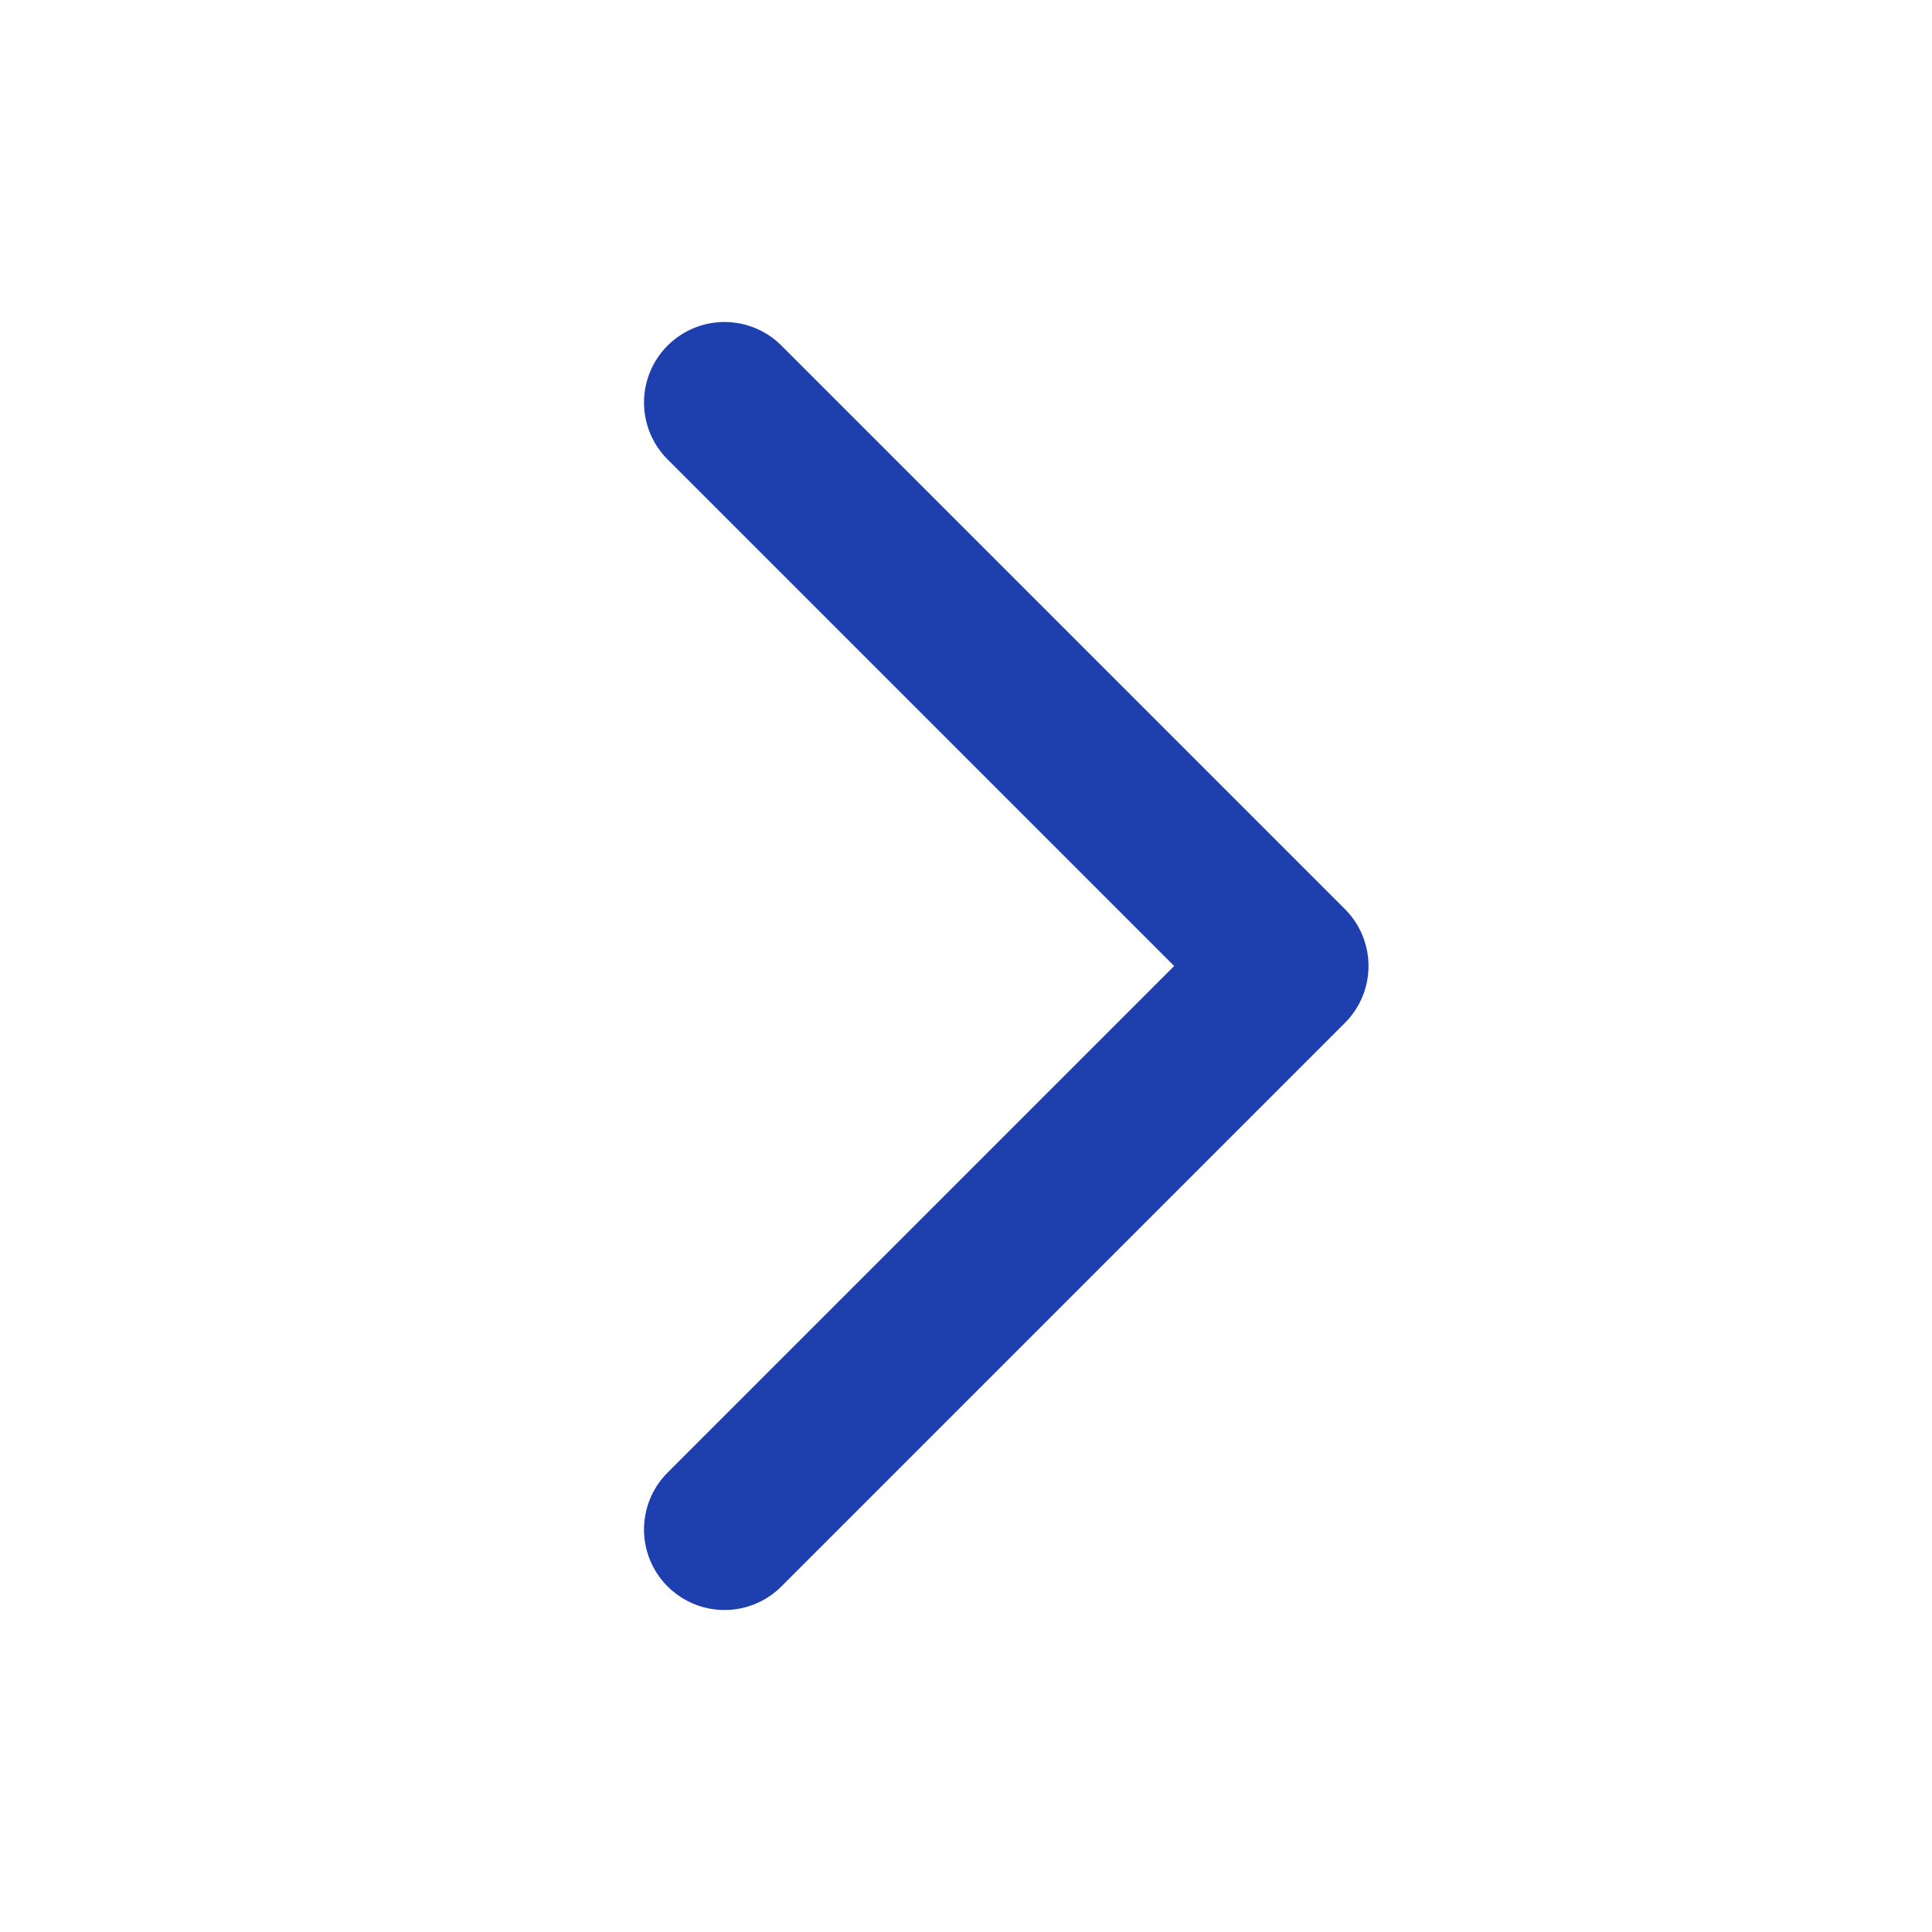
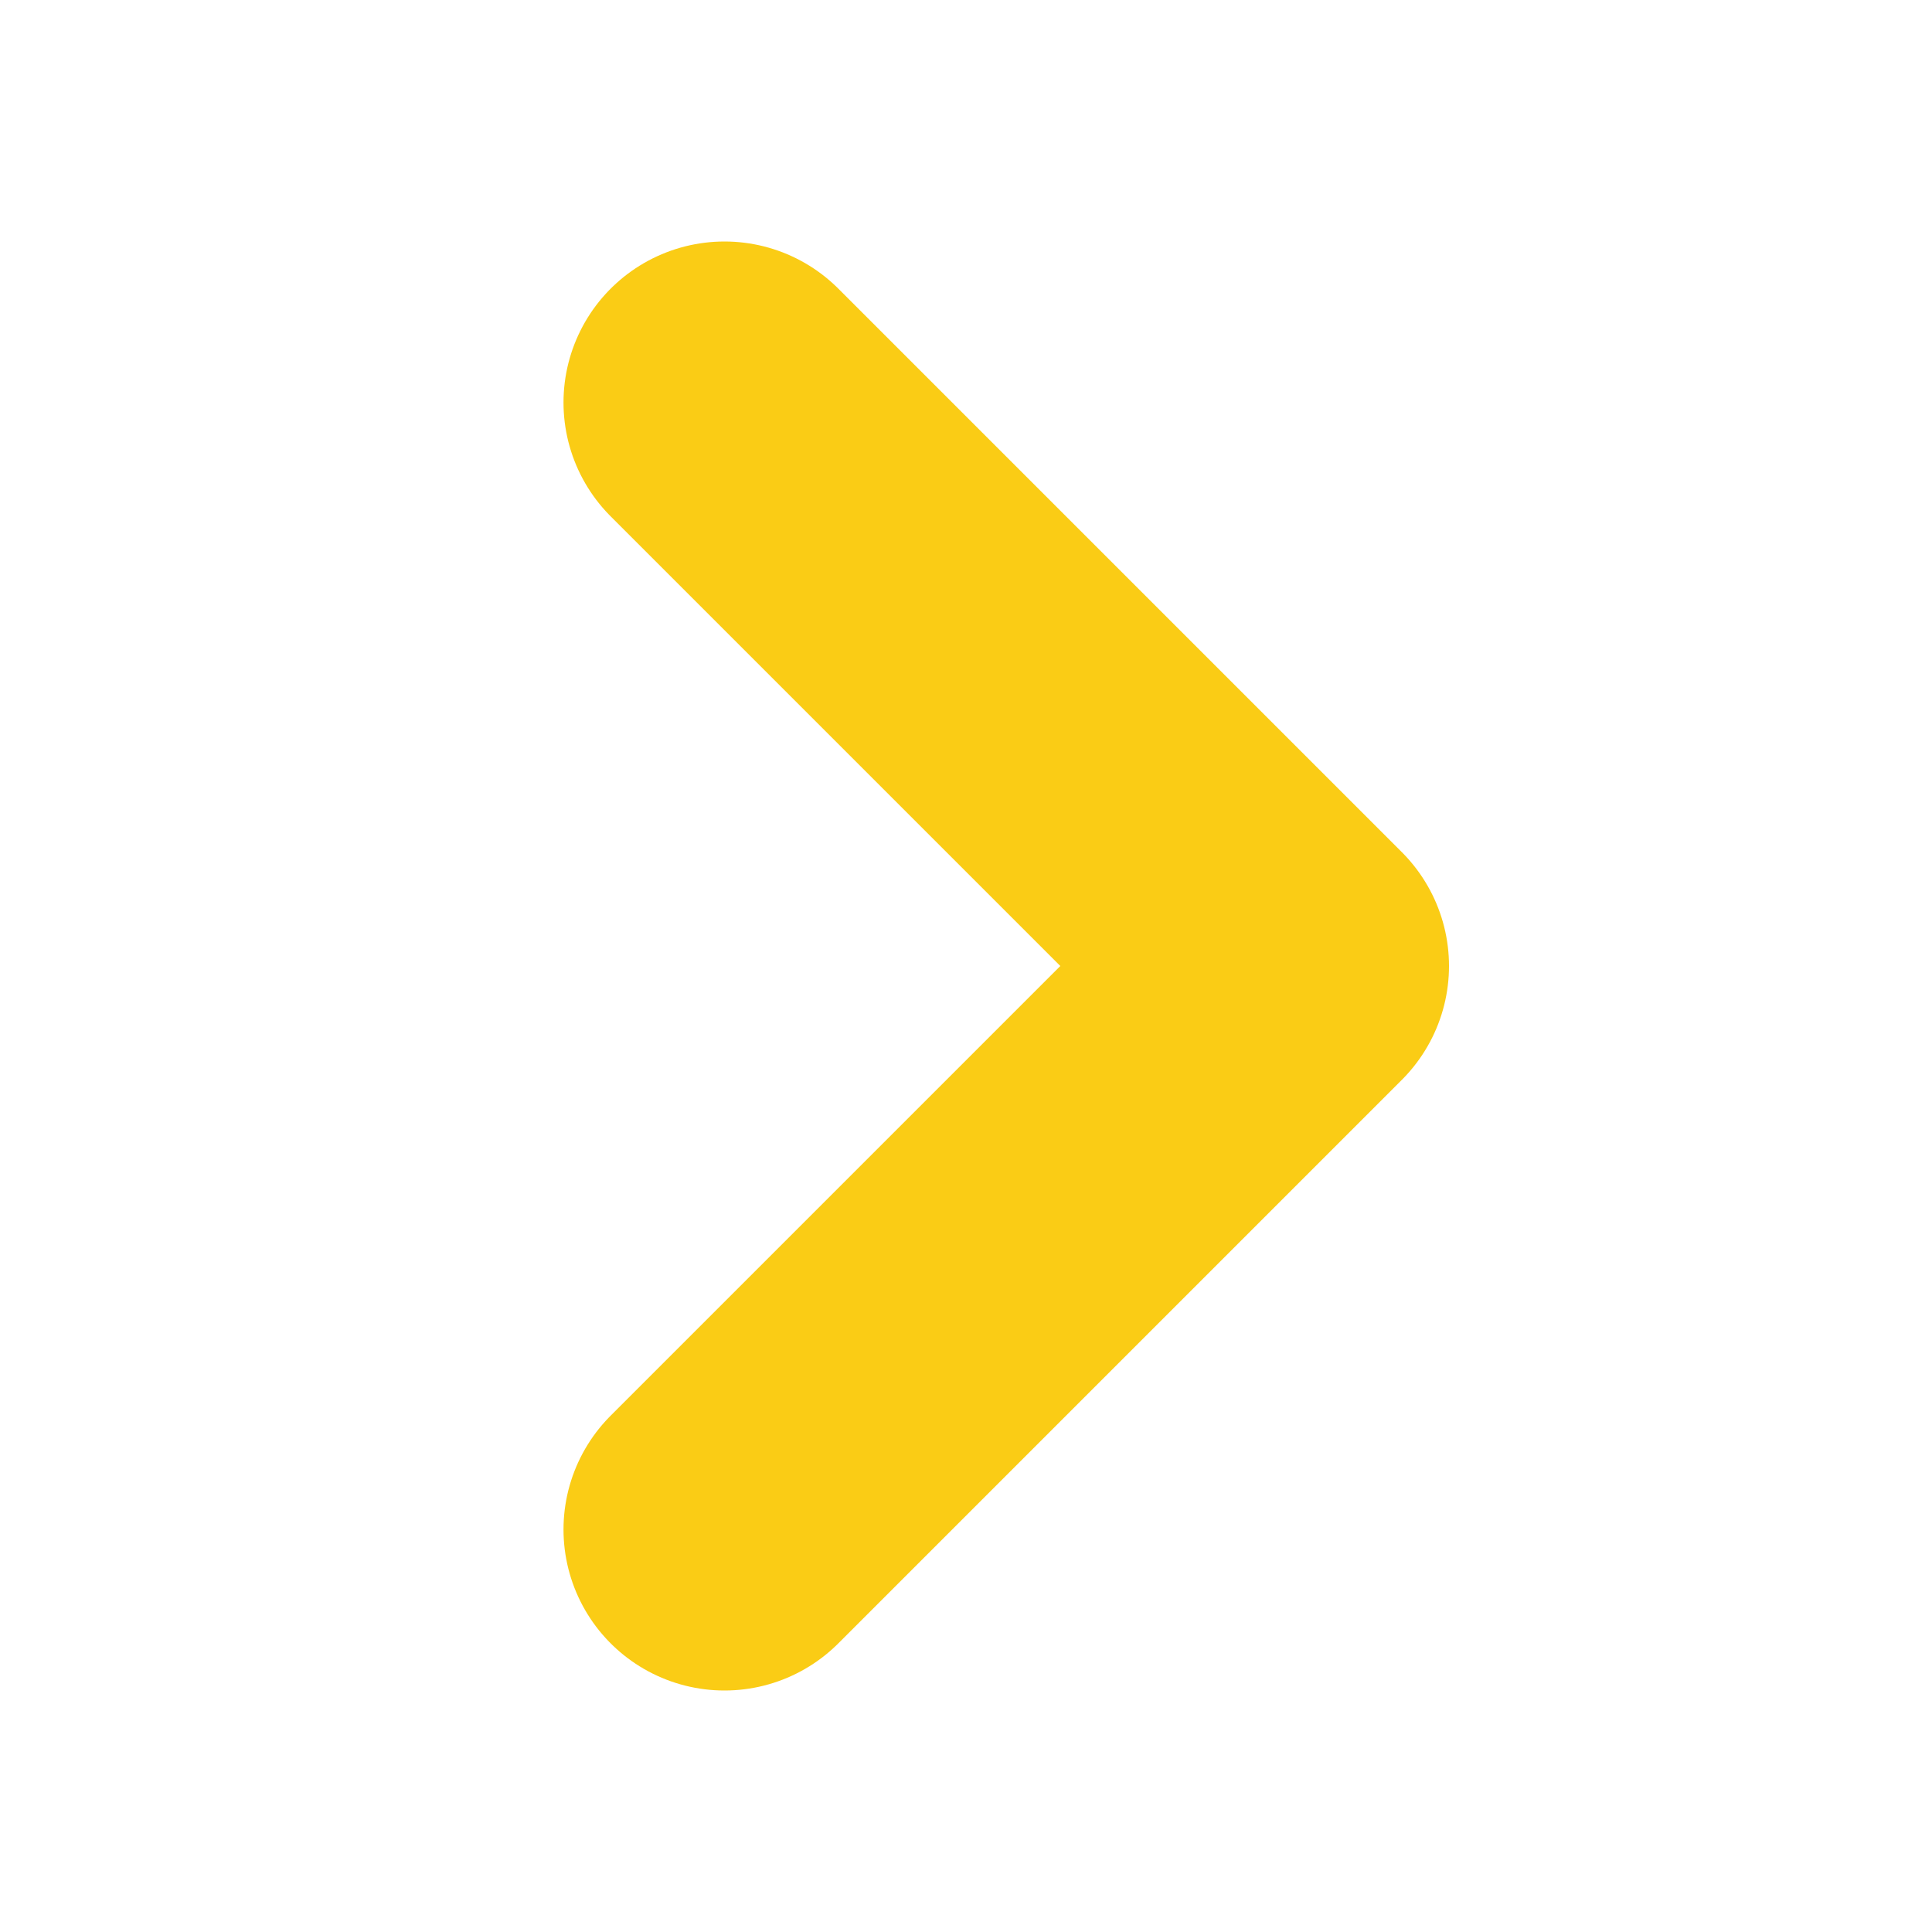
<svg xmlns="http://www.w3.org/2000/svg" width="24" height="24" viewBox="0 0 24 24" fill="none">
-   <path d="M9 5L16 12L9 19" stroke="#1E40AF" stroke-width="2" stroke-linecap="round" stroke-linejoin="round" />
+   <path d="M9 5L16 12L9 19" stroke="#FACC15" stroke-width="4" stroke-linecap="round" stroke-linejoin="round" />
</svg>
